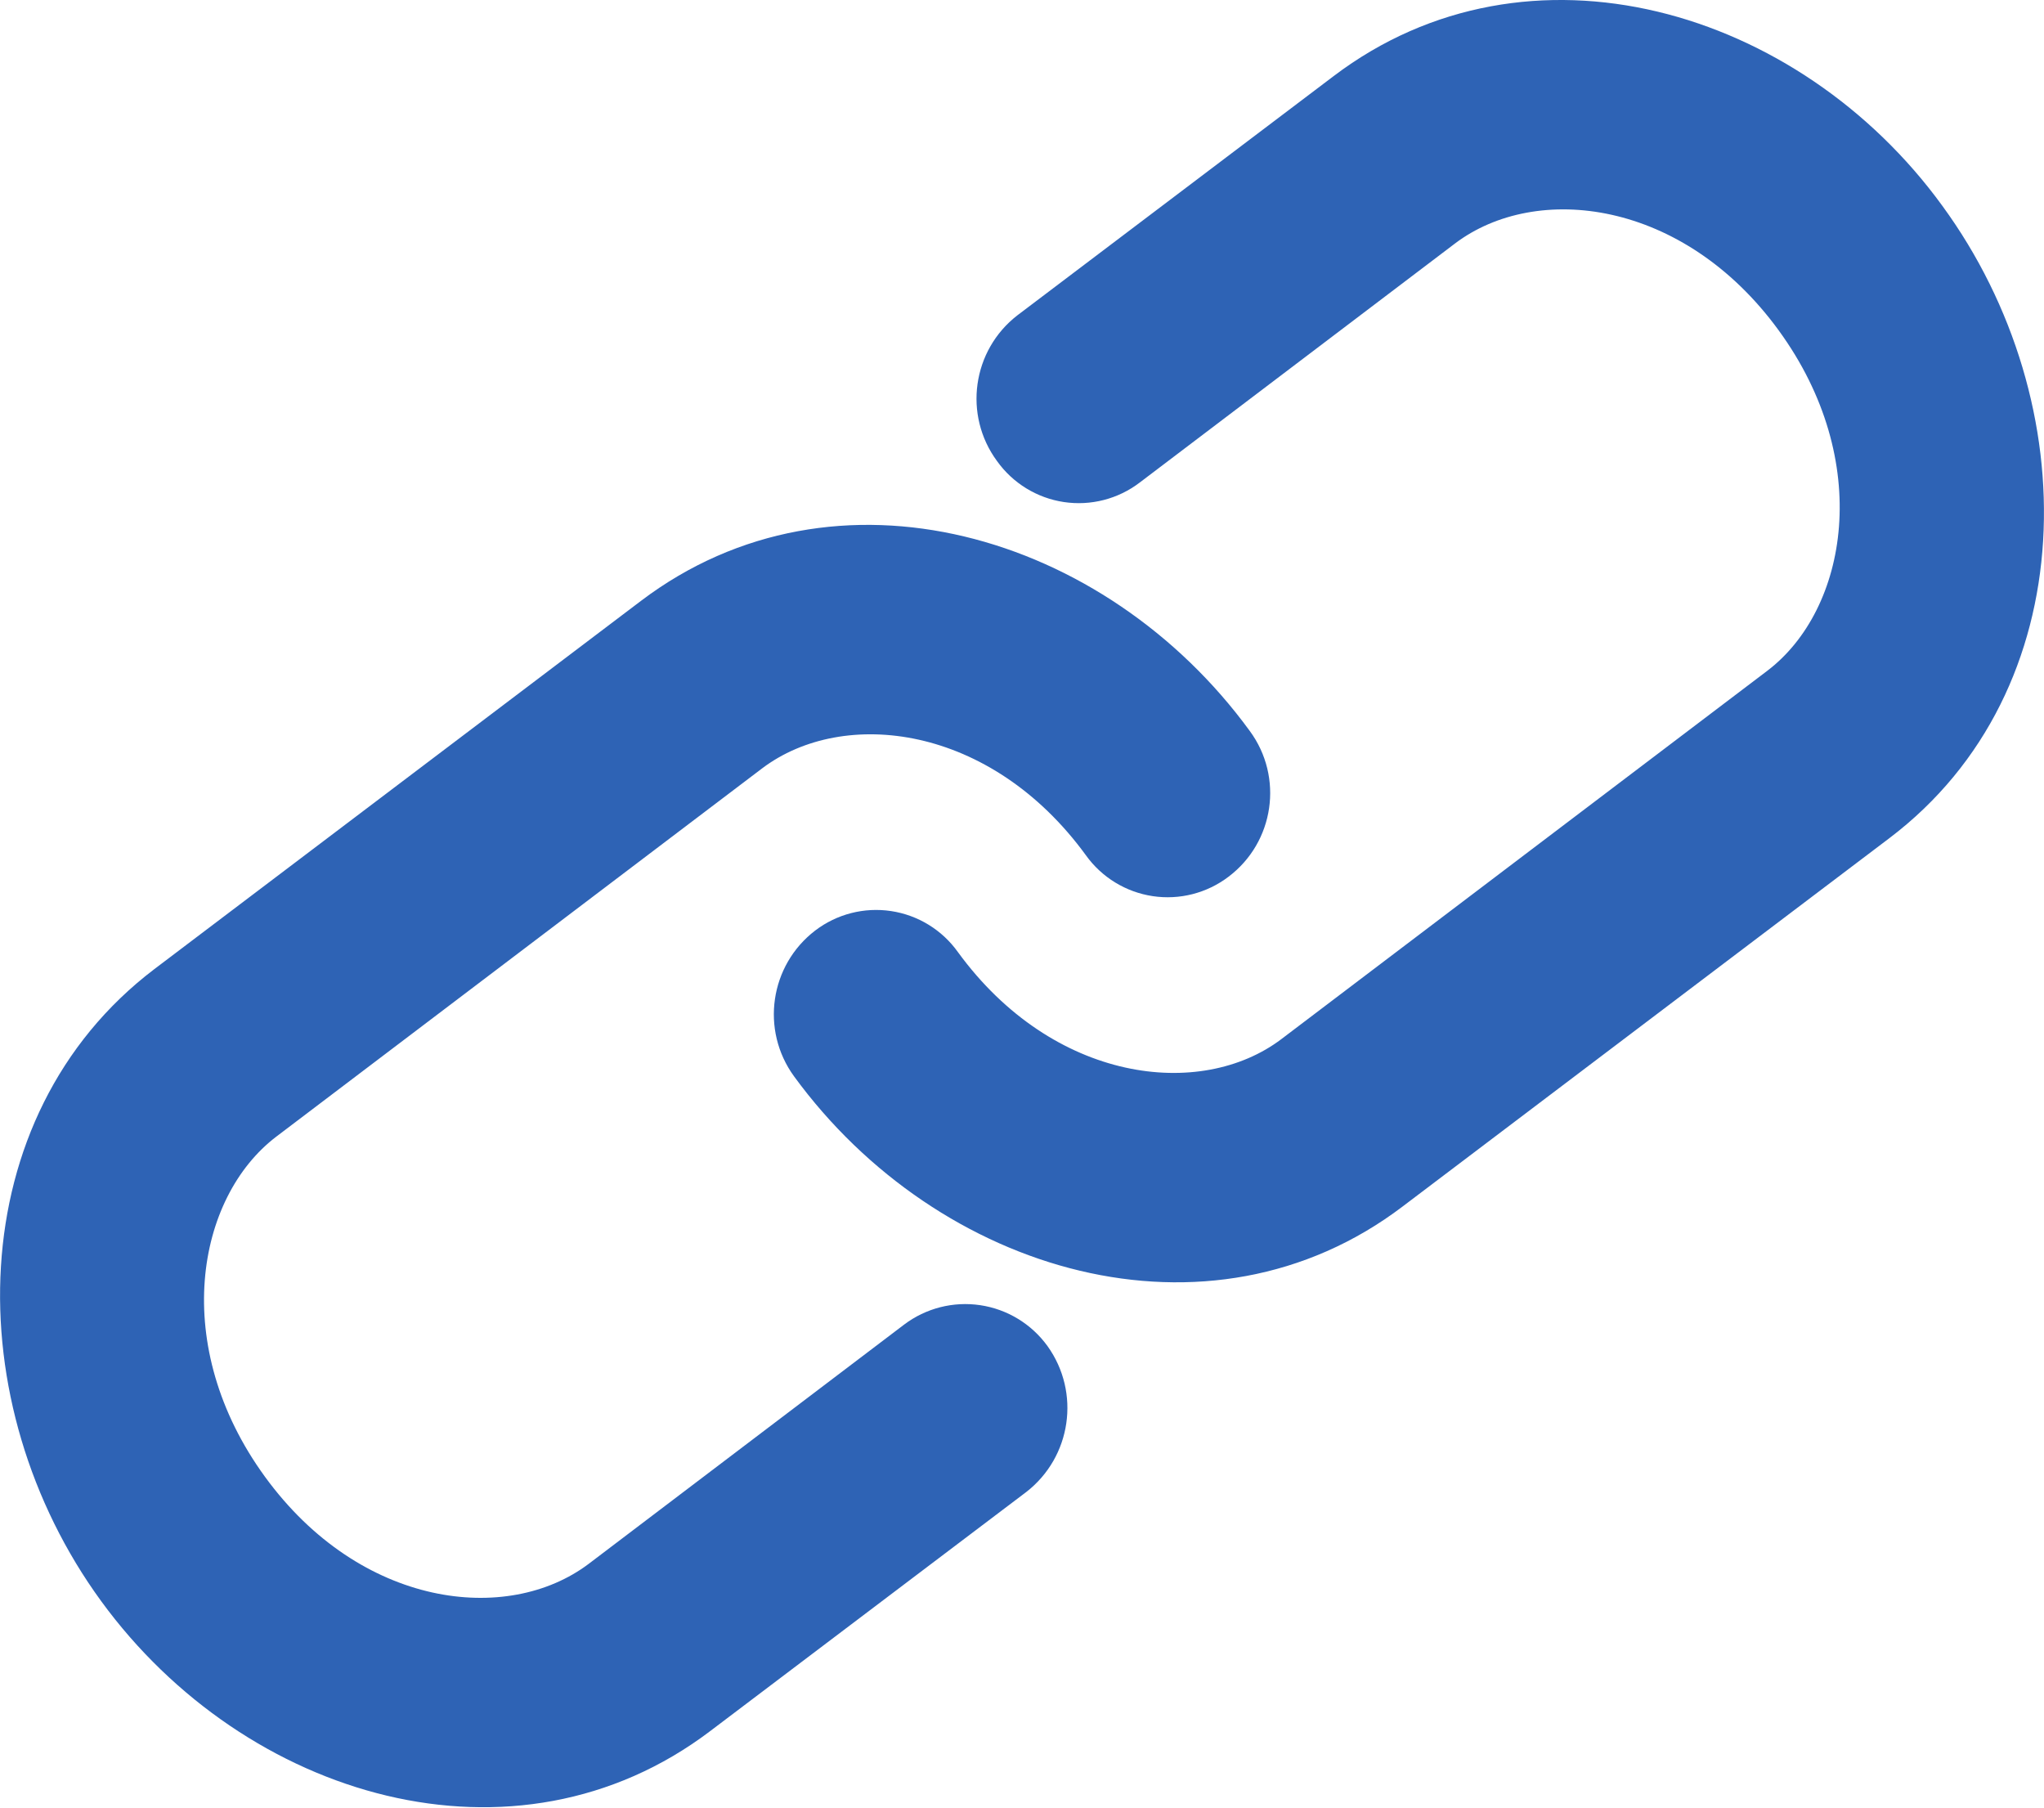
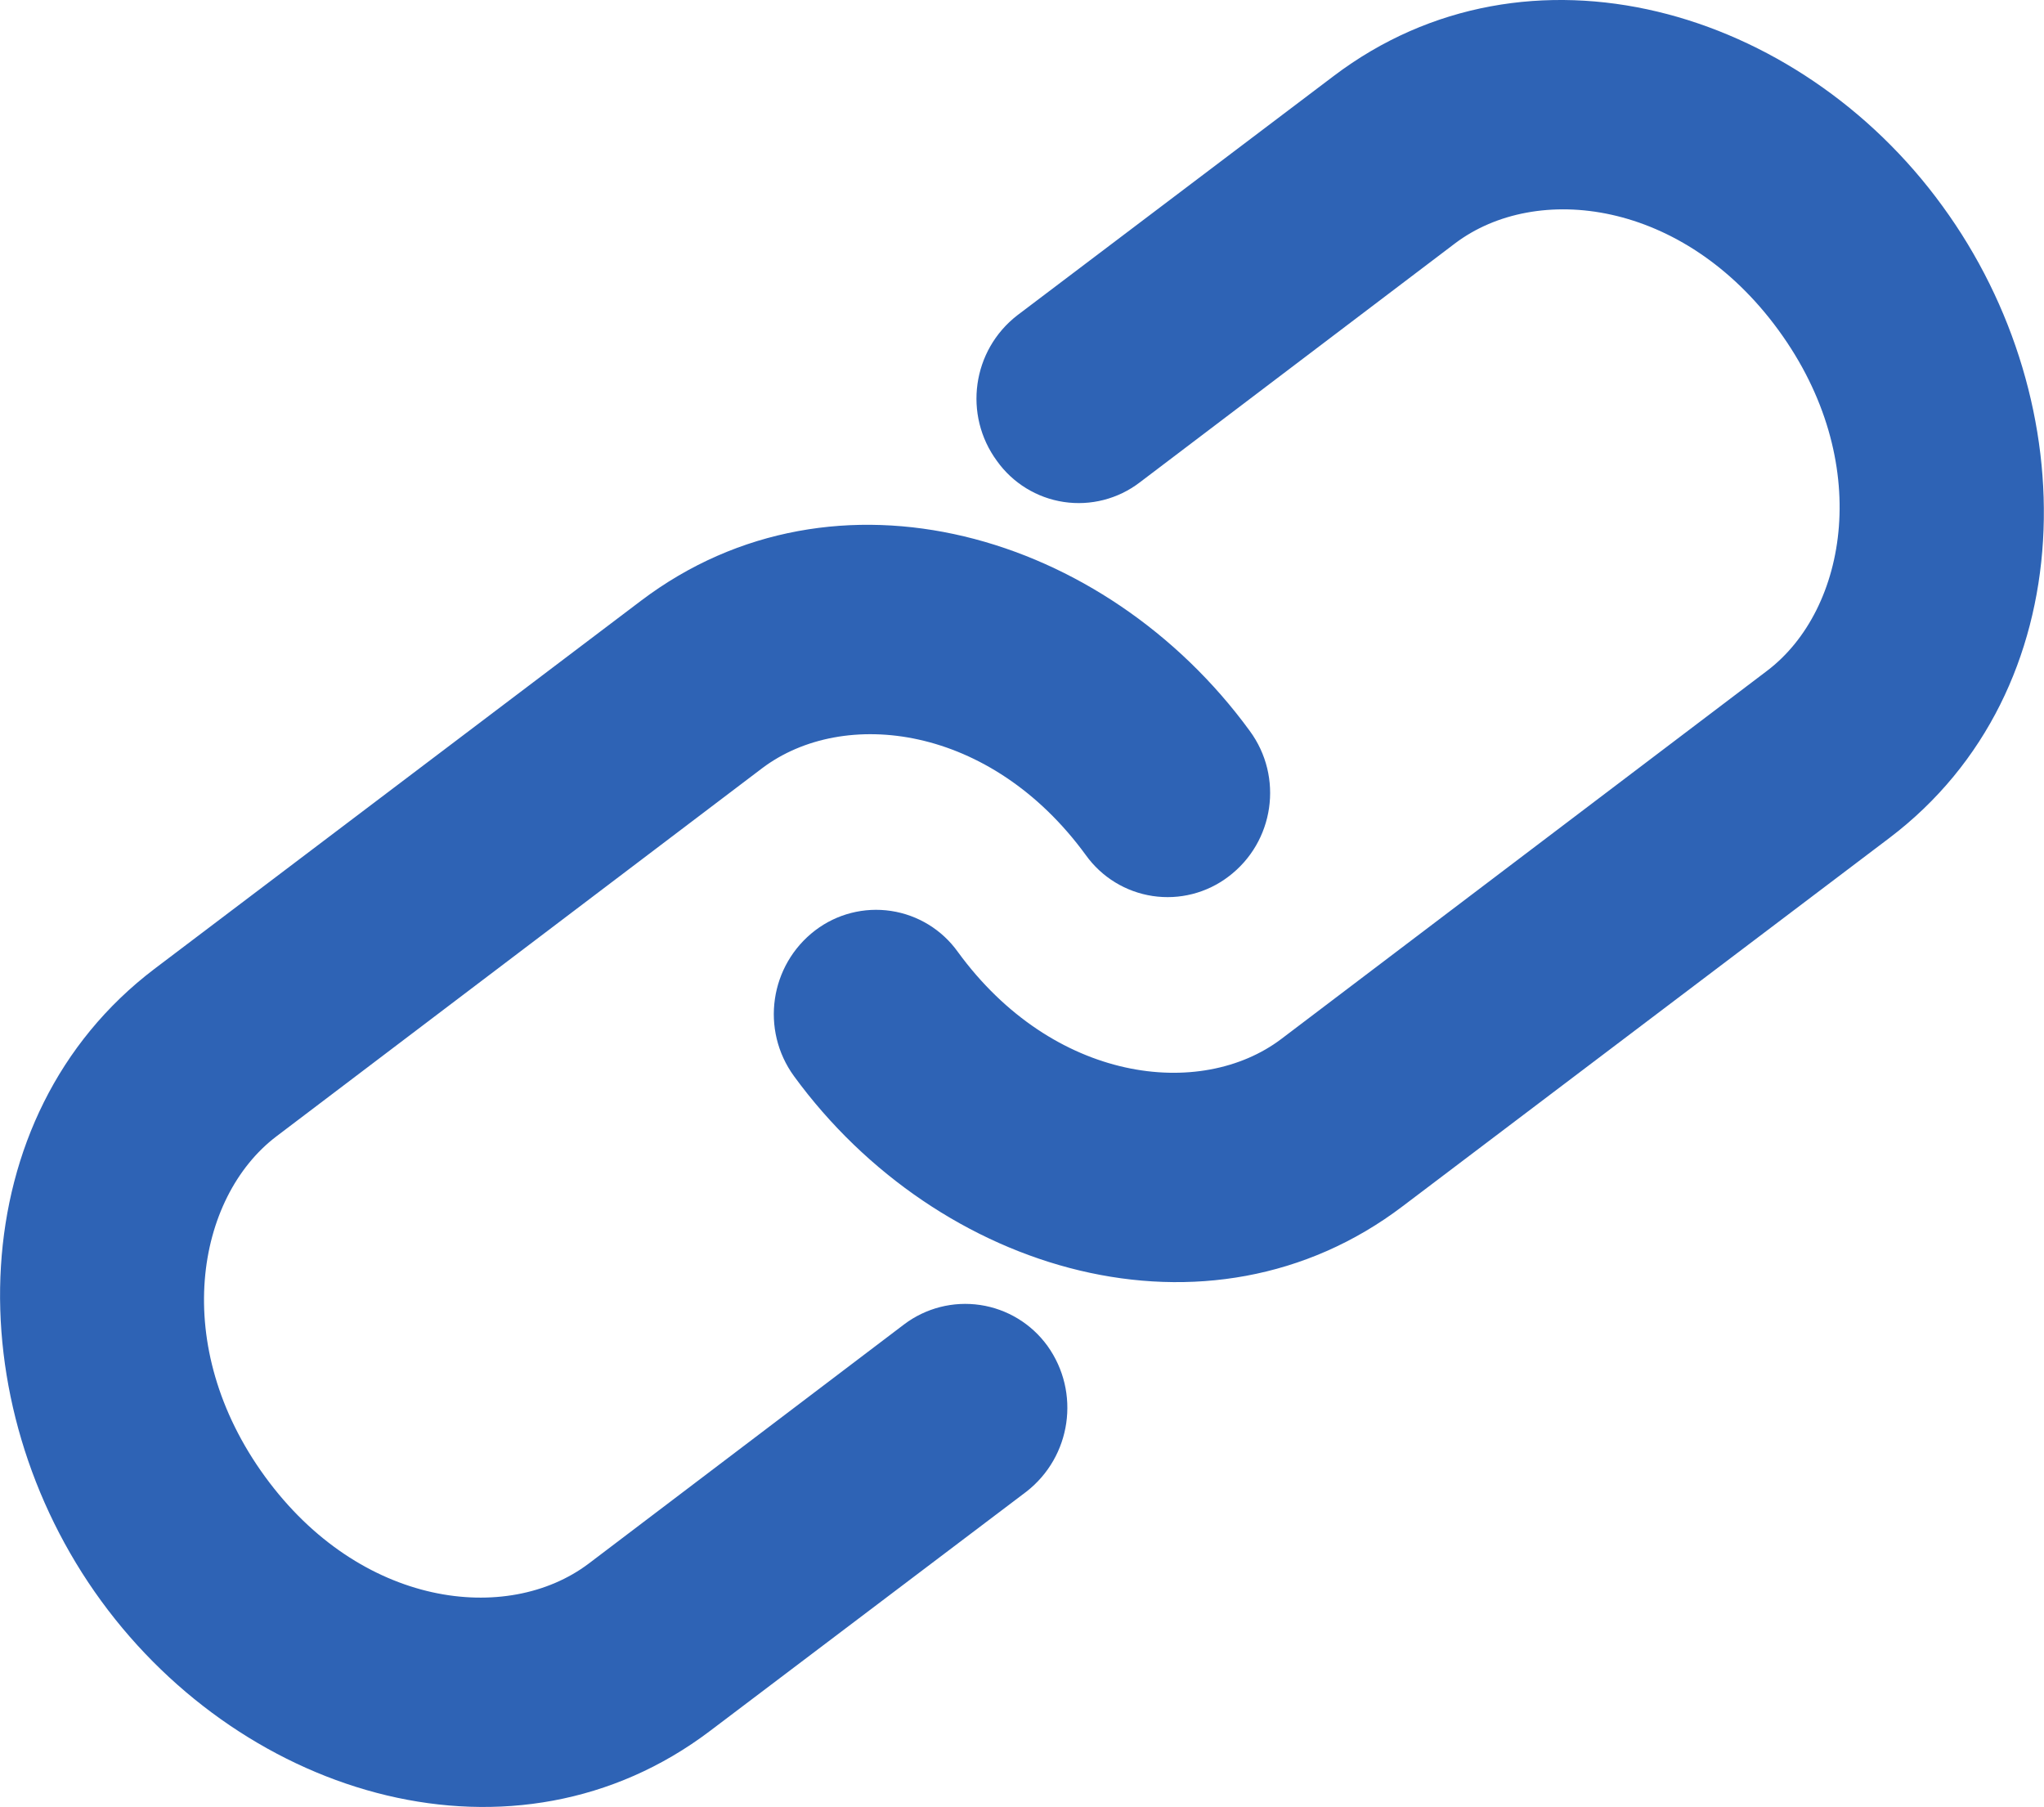
- <svg xmlns="http://www.w3.org/2000/svg" width="45.248" height="40" viewBox="0 0 45.248 40">
-   <path id="패스_3000" data-name="패스 3000" d="M1101.419,713.557c1.8-1.359,5.052-.973,7.163,1.923s1.534,6.181-.253,7.537l-10.754,8.15c-1.787,1.353-5.052.969-7.163-1.927a2.224,2.224,0,0,0-3.158-.475,2.334,2.334,0,0,0-.469,3.226c3.194,4.374,9.184,6.142,13.478,2.878l10.772-8.15c4.312-3.266,4.367-9.619,1.173-13.991-3.176-4.374-9.166-6.142-13.478-2.874l-7,5.294a2.331,2.331,0,0,0-.451,3.226,2.223,2.223,0,0,0,3.158.476Zm-19.18,29.226c-1.8,1.357-5.052.971-7.163-1.925s-1.534-6.18.253-7.535l10.754-8.15c1.8-1.355,5.052-.971,7.163,1.925a2.226,2.226,0,0,0,3.158.476,2.319,2.319,0,0,0,.469-3.228c-3.193-4.374-9.166-6.142-13.478-2.876l-10.772,8.15c-4.294,3.264-4.366,9.617-1.173,13.991s9.166,6.14,13.478,2.874l7-5.294a2.353,2.353,0,0,0,.469-3.228,2.246,2.246,0,0,0-3.176-.475Z" transform="translate(-1069.208 -708.169)" fill="#2e63b5" fill-rule="evenodd" />
+ <svg xmlns="http://www.w3.org/2000/svg" width="45.25" height="40" viewBox="0 0 45.25 40">
+   <path fill="#2e63b5" fill-rule="evenodd" d="M32.211 5.388c1.8-1.359 5.052-.973 7.163 1.923s1.534 6.181-.253 7.537l-10.754 8.15c-1.787 1.353-5.052.969-7.163-1.927a2.224 2.224 0 0 0-3.158-.475 2.334 2.334 0 0 0-.469 3.226c3.194 4.374 9.184 6.142 13.478 2.878l10.772-8.15C46.139 15.284 46.194 8.931 43 4.559 39.824.185 33.834-1.583 29.522 1.685l-7 5.294a2.331 2.331 0 0 0-.451 3.226 2.223 2.223 0 0 0 3.158.476zm-19.18 29.226c-1.8 1.357-5.052.971-7.163-1.925s-1.534-6.18.253-7.535l10.754-8.15c1.8-1.355 5.052-.971 7.163 1.925a2.226 2.226 0 0 0 3.158.476 2.319 2.319 0 0 0 .469-3.228c-3.193-4.374-9.166-6.142-13.478-2.876l-10.772 8.15c-4.294 3.264-4.366 9.617-1.173 13.991s9.166 6.14 13.478 2.874l7-5.294a2.353 2.353 0 0 0 .469-3.228 2.246 2.246 0 0 0-3.176-.475z" />
</svg>
